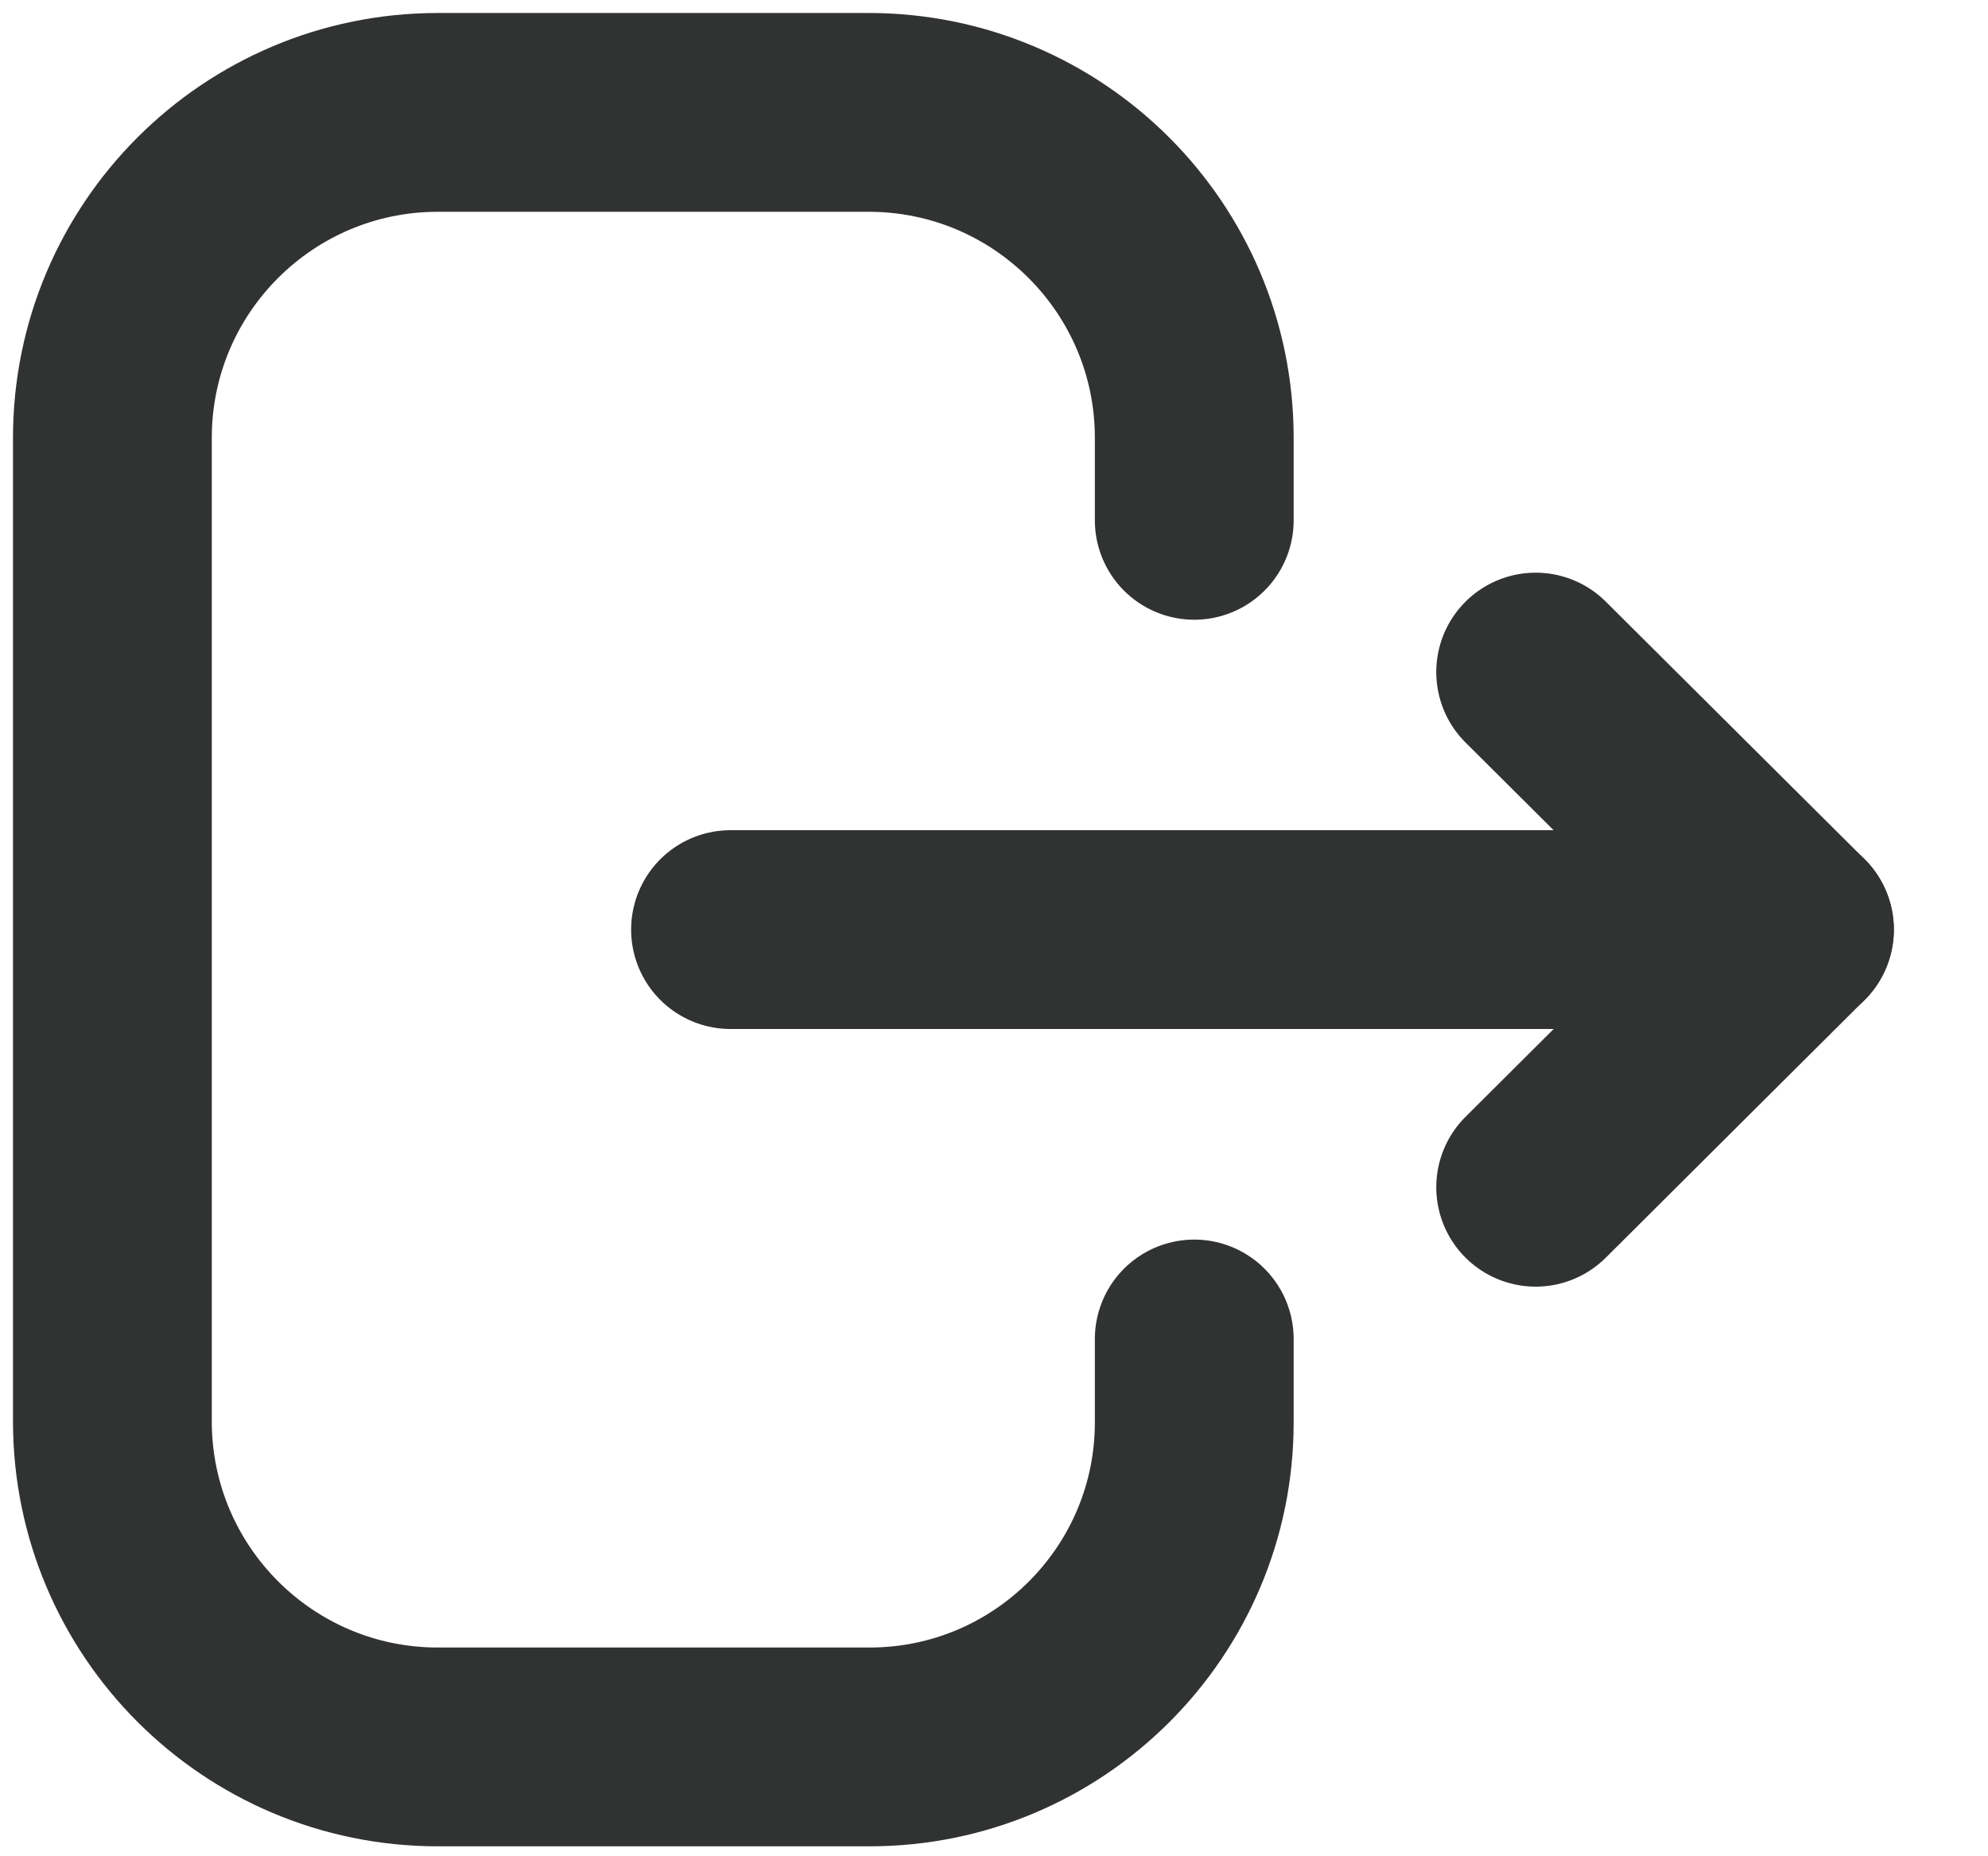
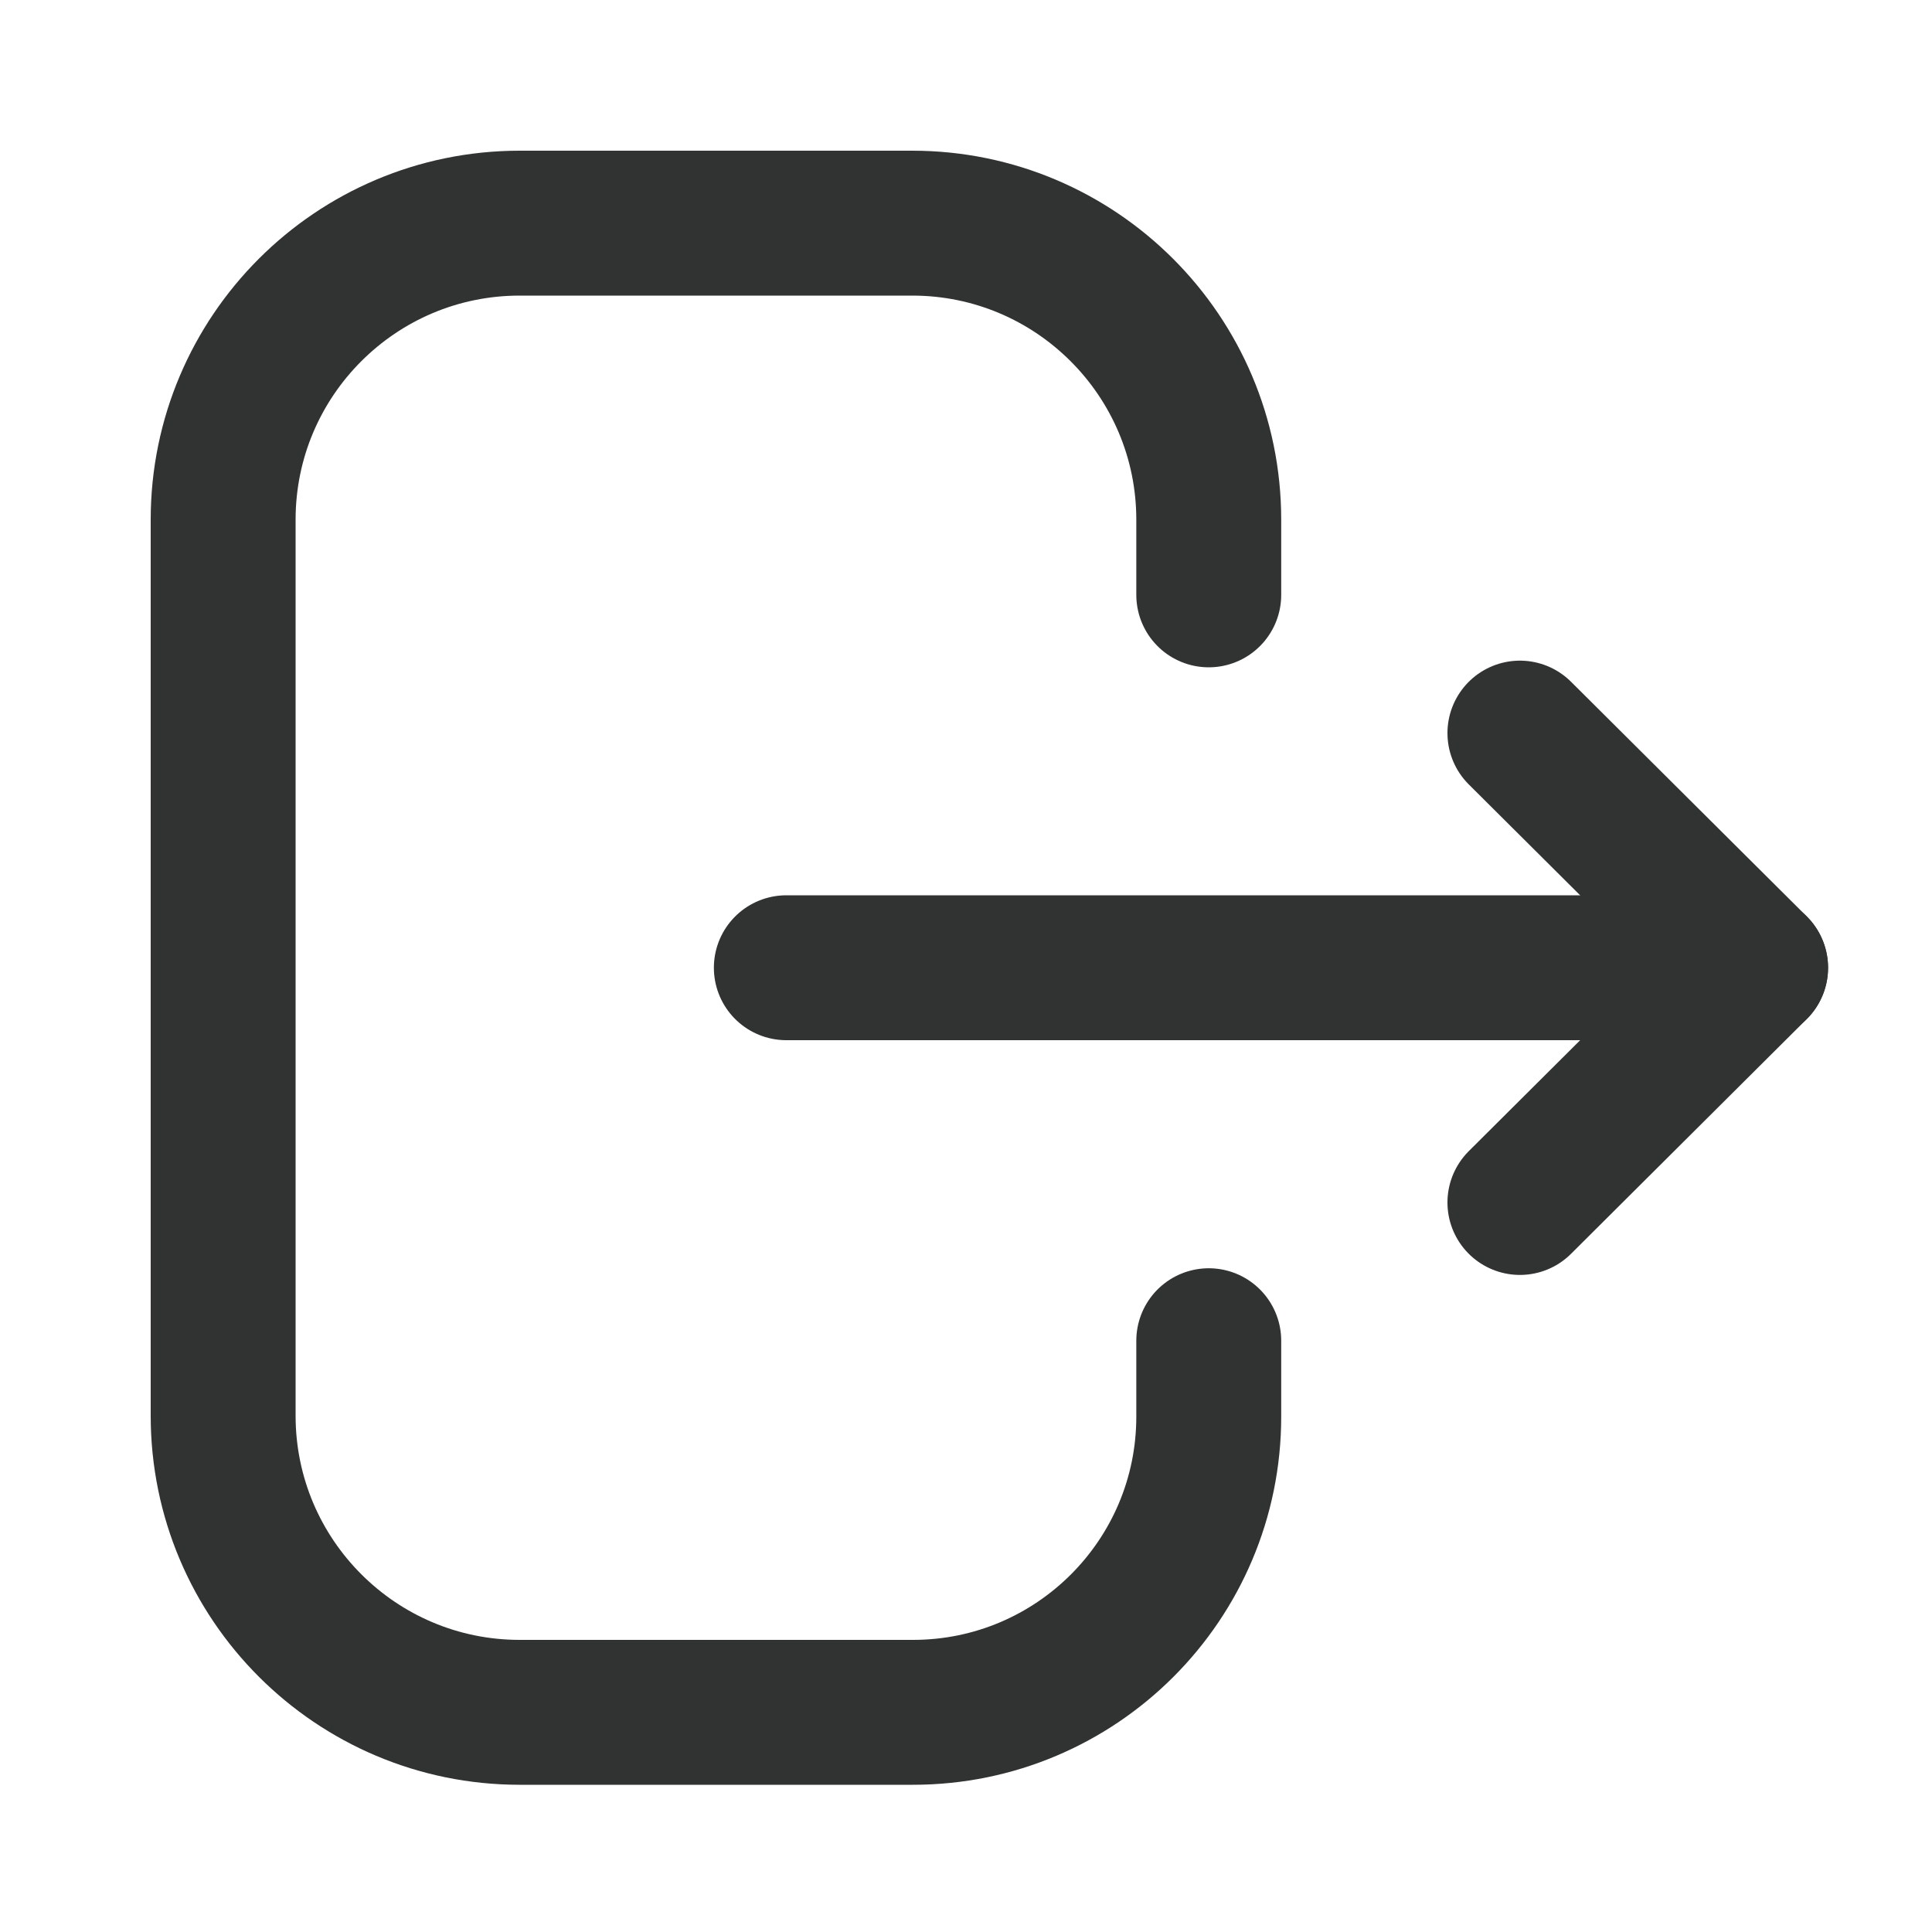
- <svg xmlns="http://www.w3.org/2000/svg" width="15" height="14" viewBox="0 0 15 14" fill="none">
-   <path d="M9.011 3.926V3.304C9.011 1.948 7.911 0.848 6.554 0.848H3.304C1.948 0.848 0.848 1.948 0.848 3.304V10.724C0.848 12.081 1.948 13.181 3.304 13.181H6.561C7.913 13.181 9.011 12.084 9.011 10.732V10.103" stroke="#313232" stroke-width="1.5" stroke-linecap="round" stroke-linejoin="round" />
-   <path d="M13.54 7.014H5.512" stroke="#313232" stroke-width="1.5" stroke-linecap="round" stroke-linejoin="round" />
-   <path d="M11.587 5.071L13.539 7.014L11.587 8.958" stroke="#313232" stroke-width="1.5" stroke-linecap="round" stroke-linejoin="round" />
+ <svg xmlns="http://www.w3.org/2000/svg" width="20" height="20" viewBox="0 0 20 20" fill="none">
+   <path d="M12.513 6.158V5.38C12.513 3.685 11.138 2.31 9.443 2.31H5.38C3.685 2.31 2.31 3.685 2.31 5.38V14.655C2.31 16.351 3.685 17.726 5.38 17.726H9.451C11.142 17.726 12.513 16.355 12.513 14.665V13.879" stroke="#313232" stroke-width="1.5" stroke-linecap="round" stroke-linejoin="round" />
+   <path d="M18.174 10.018H8.14" stroke="#313232" stroke-width="1.5" stroke-linecap="round" stroke-linejoin="round" />
+   <path d="M15.734 7.589L18.174 10.018L15.734 12.448" stroke="#313232" stroke-width="1.5" stroke-linecap="round" stroke-linejoin="round" />
</svg>
